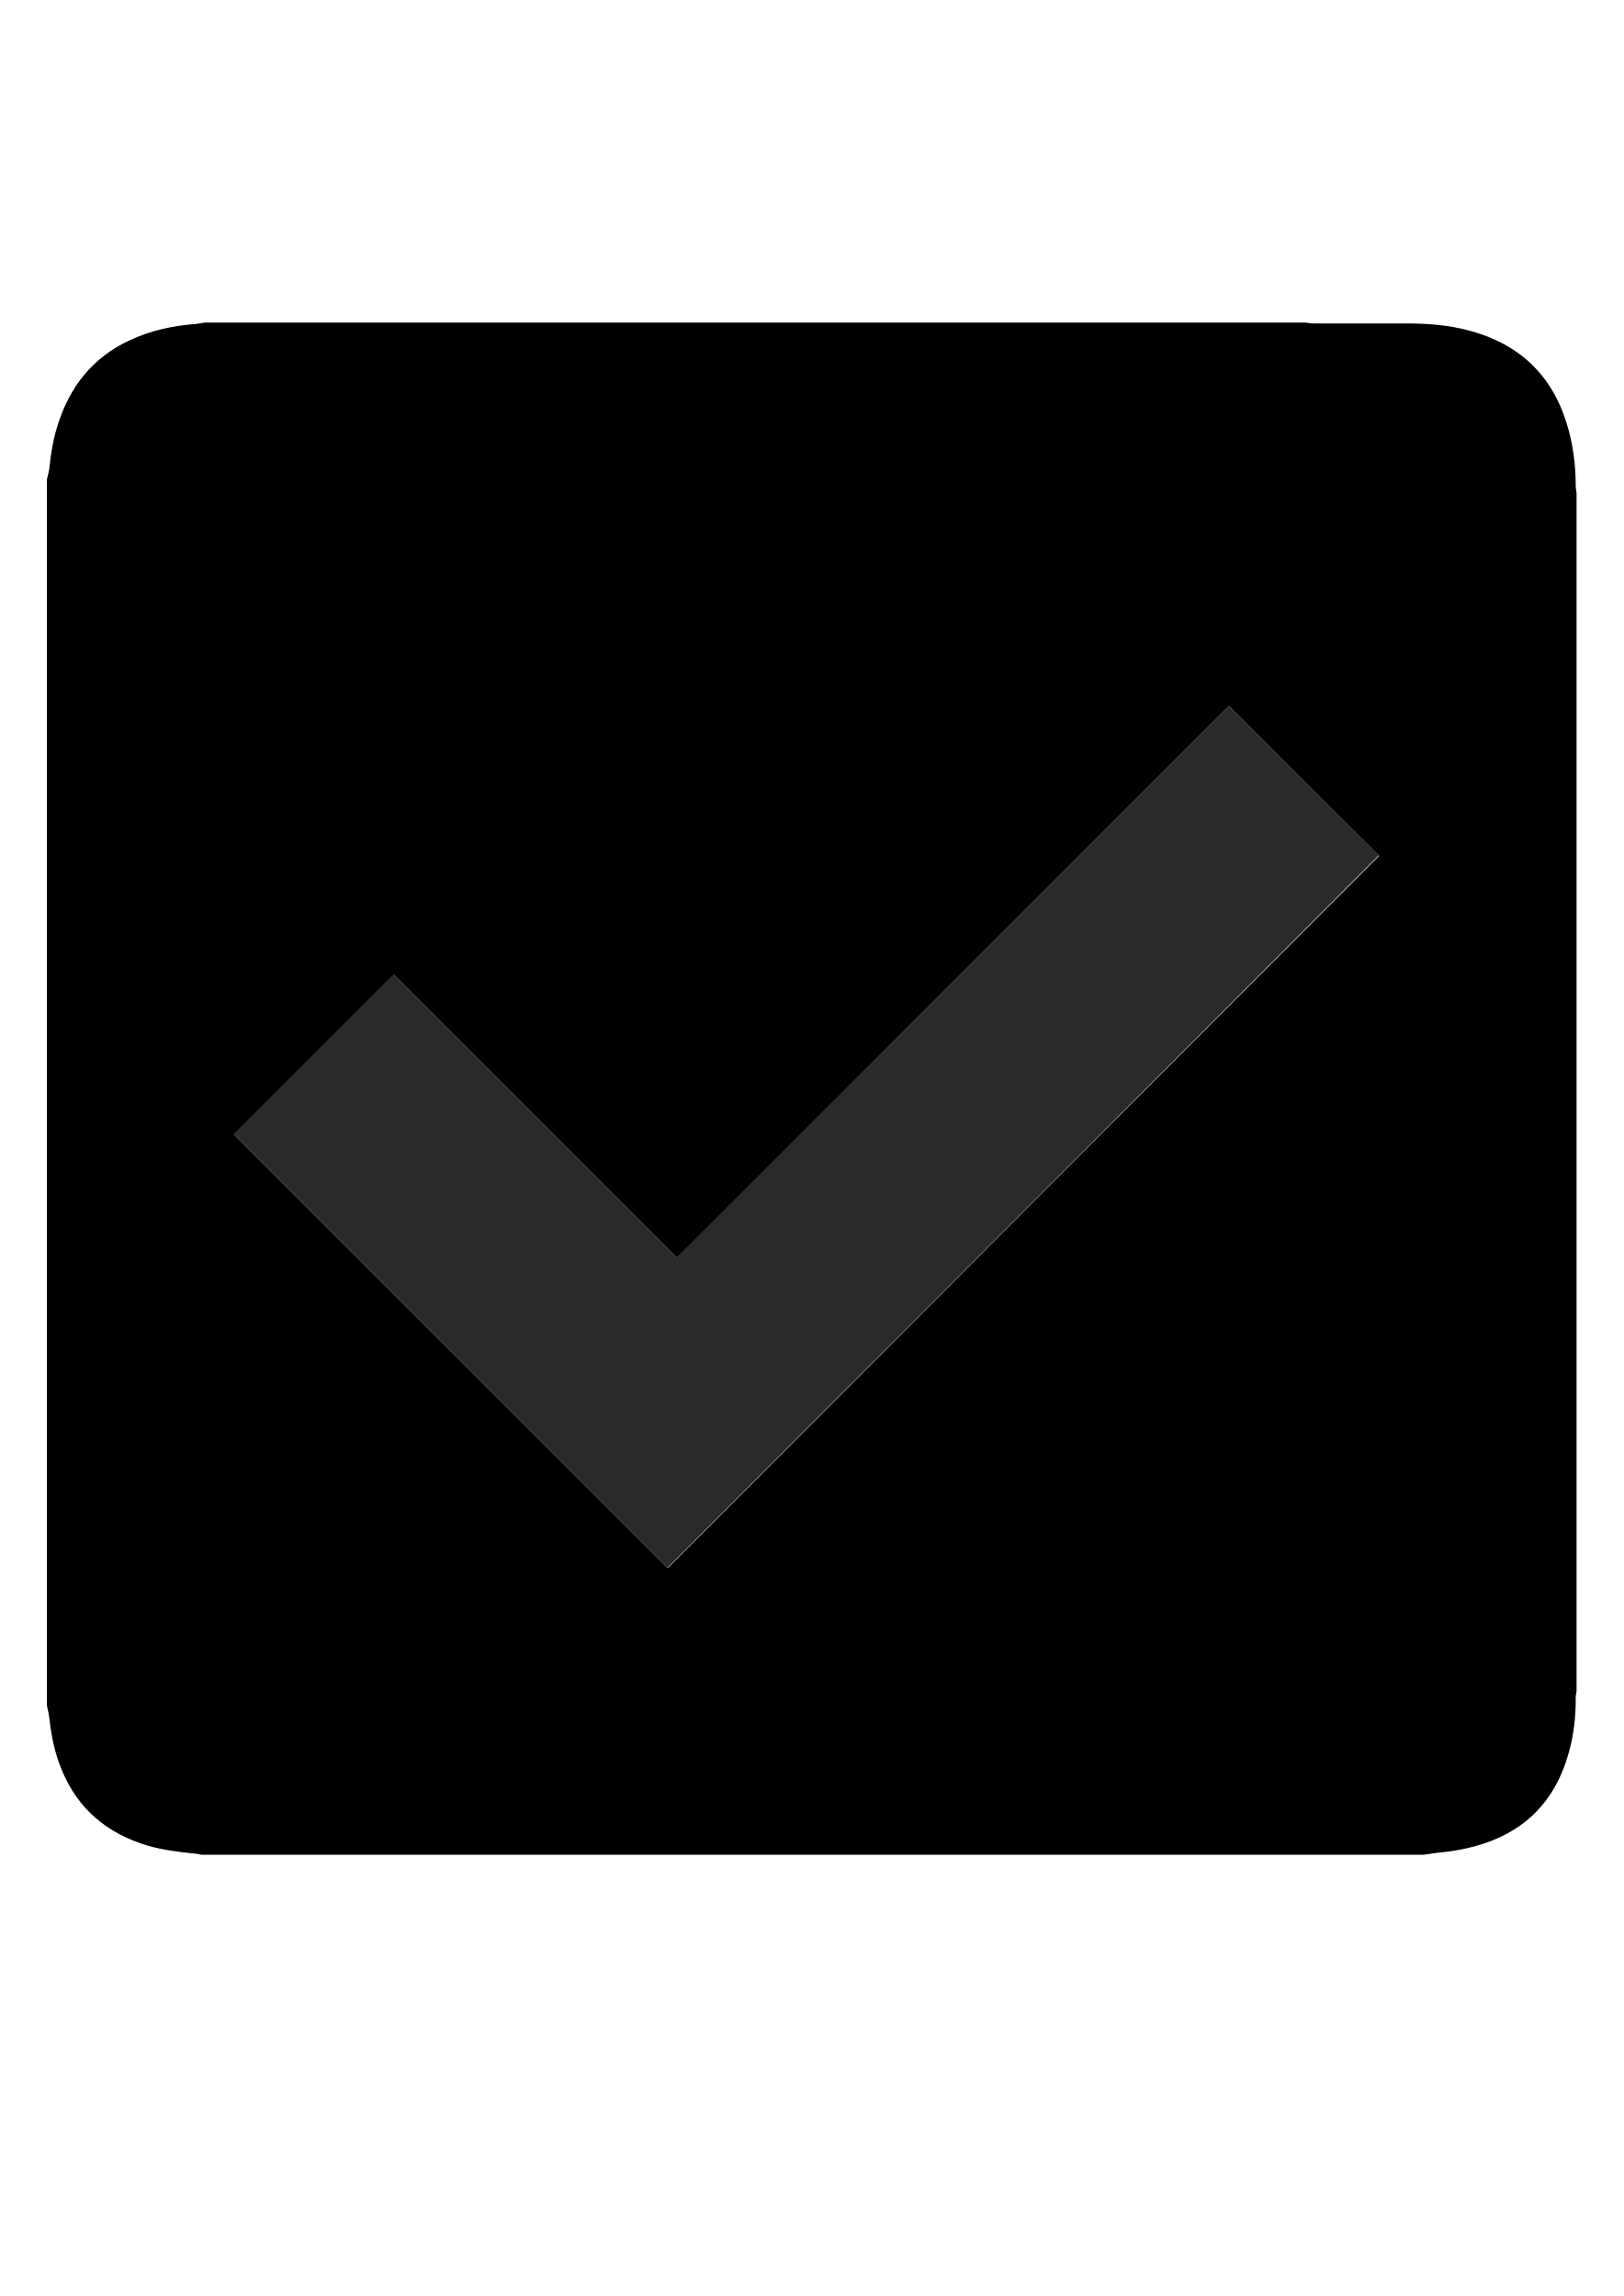
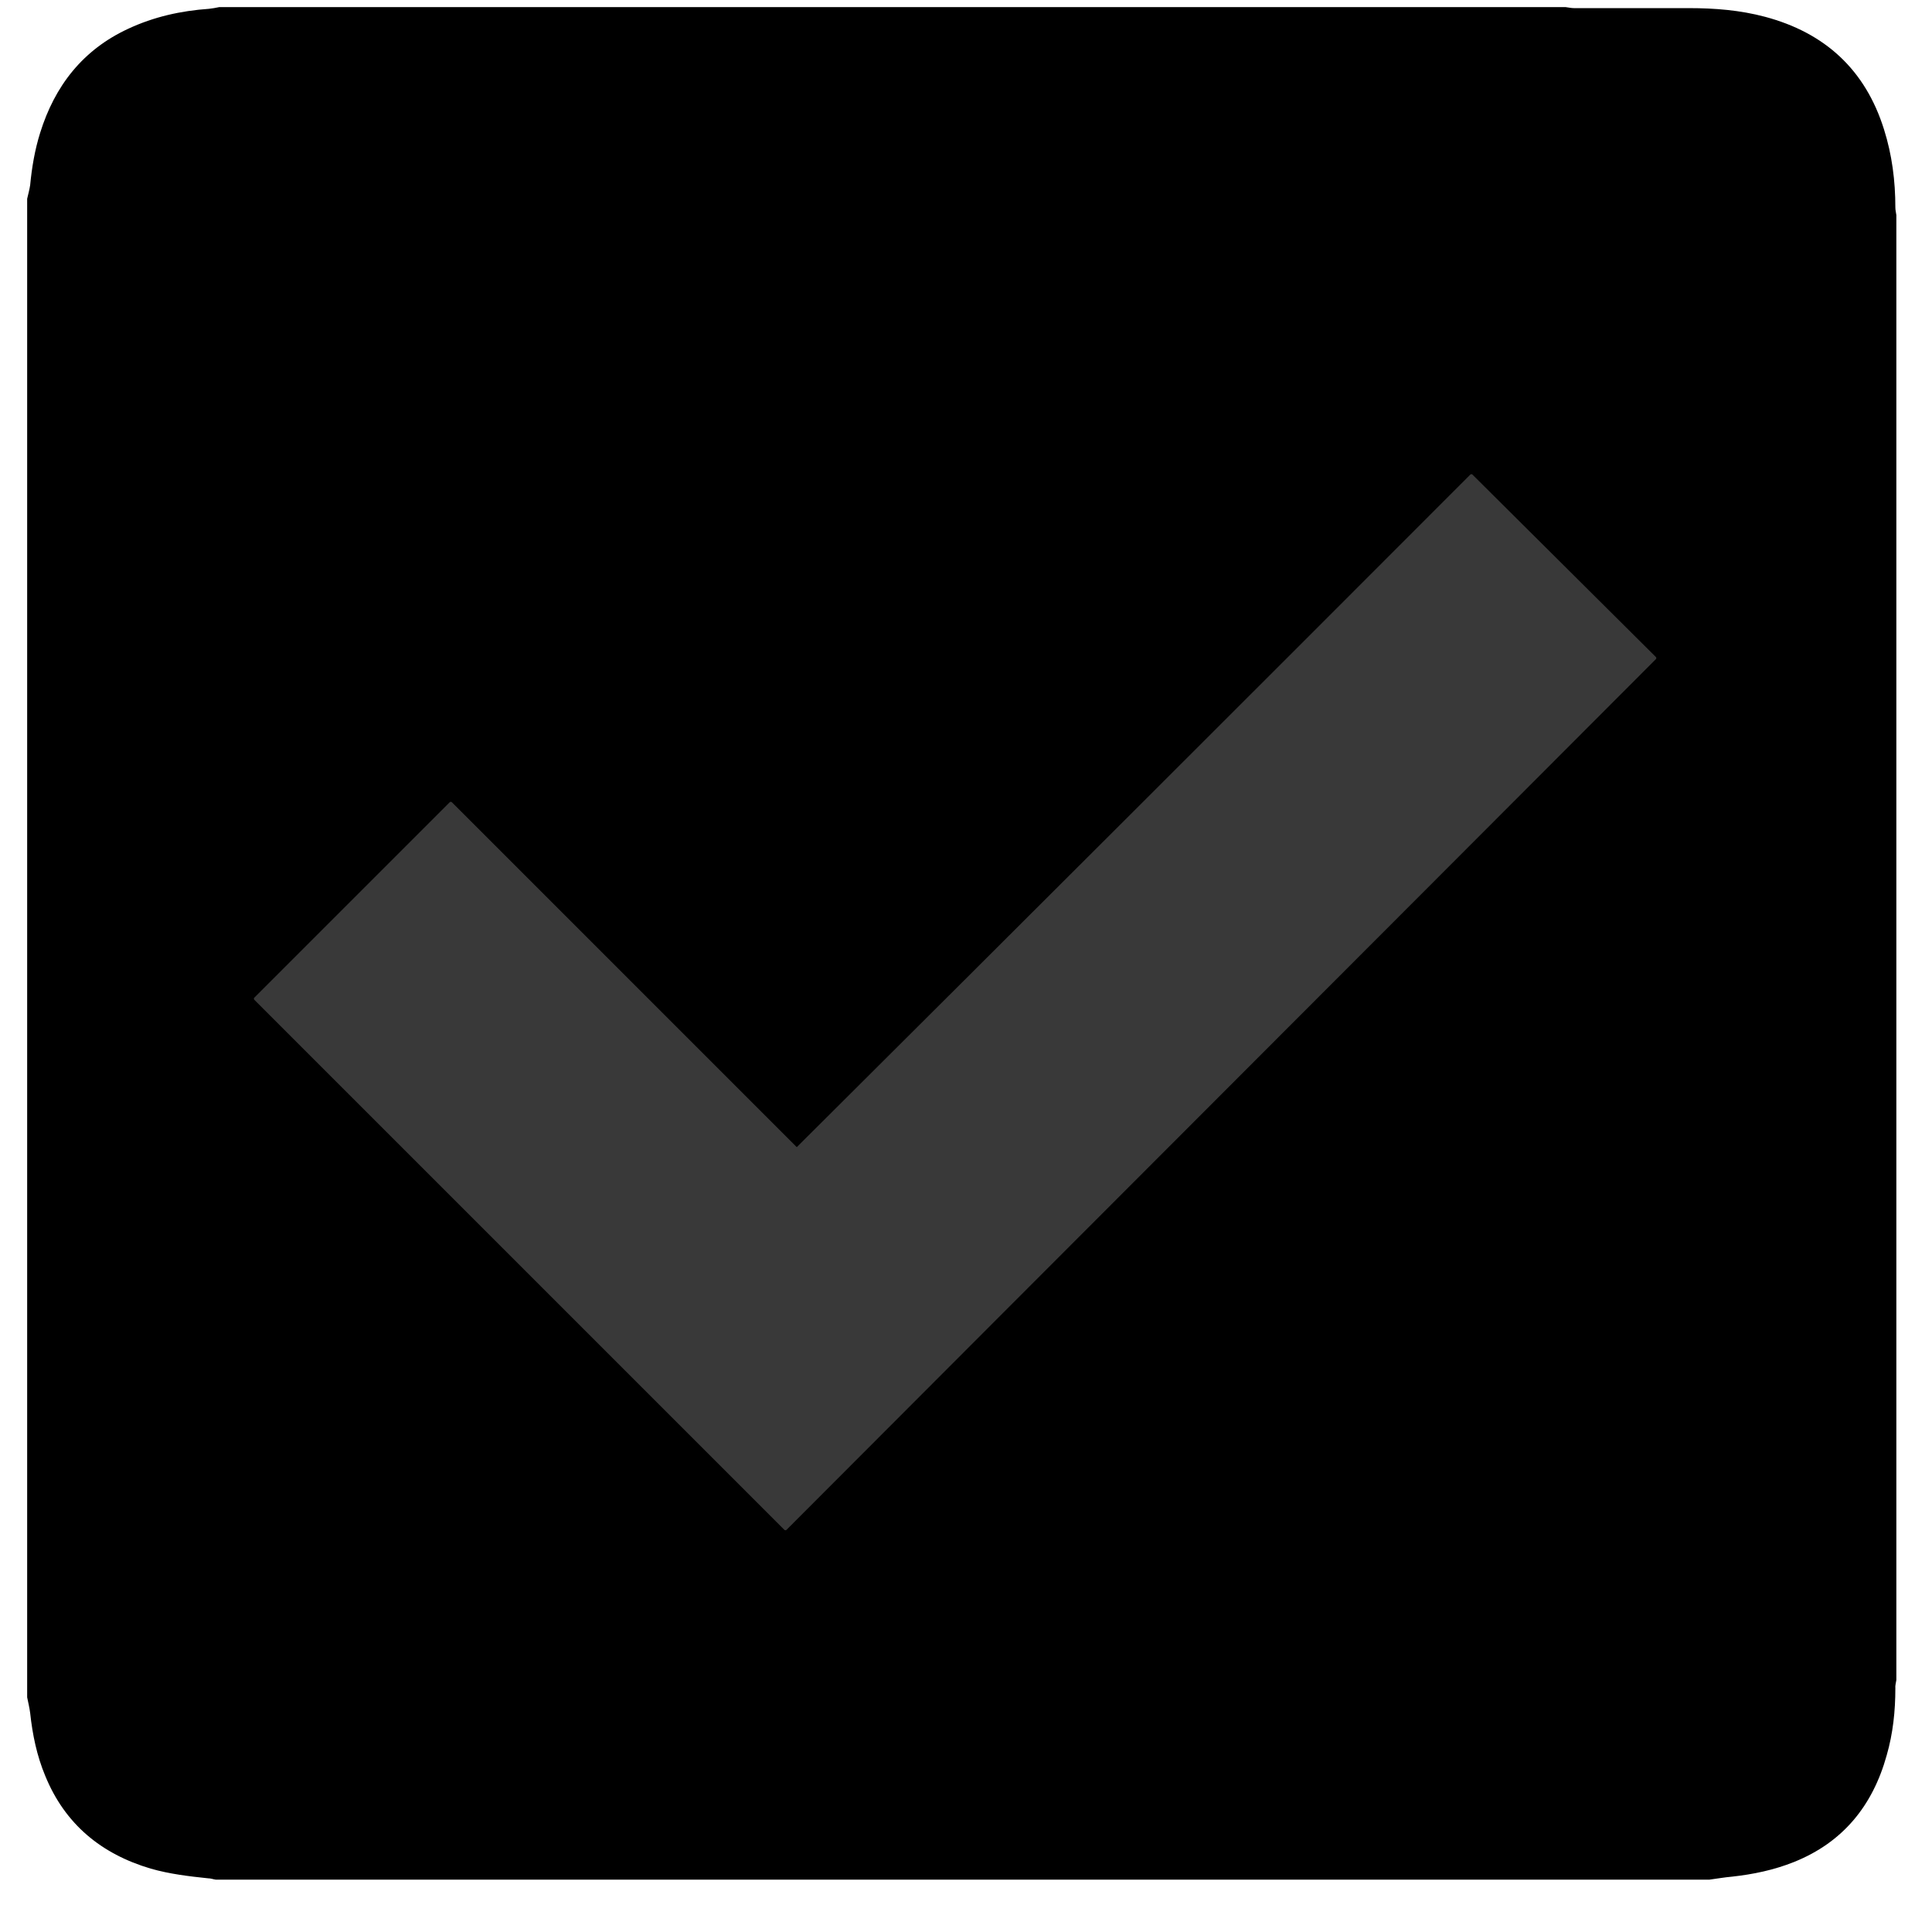
- <svg xmlns="http://www.w3.org/2000/svg" version="1.1" id="Layer_1" x="0px" y="0px" viewBox="0 0 595.3 841.9" style="enable-background:new 0 0 595.3 841.9;" xml:space="preserve">
-   <style type="text/css">
- 	.st0{fill:#2A2A2A;}
- </style>
-   <path d="M17.2,625.4c0-149.9,0-299.7,0-449.6c0.3-1.4,0.7-2.7,0.9-4.1c0.5-5.3,1.4-10.6,3-15.7c4.4-14.1,12.8-24.9,26.4-31.2  c7.7-3.6,15.8-5.4,24.3-6c1-0.1,2-0.3,3-0.5c134.7,0,269.3,0,404,0c0.8,0.1,1.7,0.3,2.5,0.3c11.5,0,23,0,34.5,0  c7.7,0,15.3,0.6,22.8,2.6c18,4.8,30.1,15.9,35.7,33.8c2.4,7.6,3.4,15.4,3.4,23.4c0,0.8,0.2,1.5,0.3,2.3c0,146.5,0,293,0,439.5  c-0.1,0.8-0.4,1.7-0.3,2.5c0,6.8-0.7,13.5-2.6,20.1c-4.2,15.1-13.1,26.1-27.8,32c-6,2.4-12.2,3.7-18.6,4.4c-2.3,0.2-4.5,0.6-6.8,0.9  c-149.4,0-298.8,0-448.1,0c-0.8-0.1-1.5-0.4-2.3-0.4c-5.8-0.6-11.6-1.3-17.2-2.9c-14.9-4.4-25.8-13.4-31.7-27.9  c-2.5-6-3.8-12.3-4.5-18.8C17.9,628.5,17.5,626.9,17.2,625.4z M450.5,258.9C383,326.5,315.6,393.8,248.2,461.2  c-34.9-34.9-69.5-69.5-103.8-103.8c-19.7,19.7-39.3,39.3-58.6,58.6c52.8,52.8,105.9,105.9,159,159c86.7-86.9,173.7-174,260.8-261.2  C487.4,295.7,469.1,277.4,450.5,258.9z" />
-   <path class="st0" d="M450.5,258.9c18.6,18.5,36.9,36.7,55,54.7C418.4,401,331.5,488,244.7,574.9c-53.1-53.1-106.2-106.2-159-159  c19.2-19.2,38.8-38.8,58.6-58.6c34.3,34.3,69,69,103.8,103.8C315.6,393.8,383,326.5,450.5,258.9z" />
+ <svg xmlns="http://www.w3.org/2000/svg" width="100%" height="100%" viewBox="0 0 612 612" version="1.1" xml:space="preserve" style="fill-rule:evenodd;clip-rule:evenodd;stroke-linejoin:round;stroke-miterlimit:2;">
+   <g transform="matrix(1,0,0,1,-0.0819,-0.58539)">
+     <g transform="matrix(1.05582,0,0,1.05582,-8.10103,-145.183)">
+       <path d="M15.9,647.3L15.9,197.7C16.2,196.3 16.6,195 16.8,193.6C17.3,188.3 18.2,183 19.8,177.9C24.2,163.8 32.6,153 46.2,146.7C53.9,143.1 62,141.3 70.5,140.7C71.5,140.6 72.5,140.4 73.5,140.2L477.5,140.2C478.3,140.3 479.2,140.5 480,140.5L514.5,140.5C522.2,140.5 529.8,141.1 537.3,143.1C555.3,147.9 567.4,159 573,176.9C575.4,184.5 576.4,192.3 576.4,200.3C576.4,201.1 576.6,201.8 576.7,202.6L576.7,642.1C576.6,642.9 576.3,643.8 576.4,644.6C576.4,651.4 575.7,658.1 573.8,664.7C569.6,679.8 560.7,690.8 546,696.7C540,699.1 533.8,700.4 527.4,701.1C525.1,701.3 522.9,701.7 520.6,702L72.5,702C71.7,701.9 71,701.6 70.2,701.6C64.4,701 58.6,700.3 53,698.7C38.1,694.3 27.2,685.3 21.3,670.8C18.8,664.8 17.5,658.5 16.8,652C16.6,650.4 16.2,648.8 15.9,647.3ZM449.2,280.8C381.6,348.3 314.3,415.6 246.8,483.1C212,448.2 177.3,413.6 143,379.3C123.3,399 103.7,418.6 84.4,437.9C137.2,490.7 190.3,543.8 243.4,596.9C330.1,510 417.1,422.9 504.2,335.7C486.1,317.6 467.8,299.3 449.2,280.8Z" style="fill-rule:nonzero;" />
+     </g>
+     <g transform="matrix(1.05582,0,0,1.05582,-8.10103,-145.183)">
+       <path d="M449.2,280.8C467.8,299.3 486.1,317.5 504.2,335.5C417.1,422.8 330.1,509.8 243.4,596.7C190.3,543.6 137.2,490.5 84.4,437.7C103.6,418.5 123.2,398.9 143,379.1C177.3,413.4 212,448.1 246.8,482.9C314.3,415.7 381.7,348.4 449.2,280.8Z" style="fill:rgb(57,57,57);fill-rule:nonzero;stroke:rgb(57,57,57);stroke-width:0.95px;" />
+     </g>
+   </g>
</svg>
